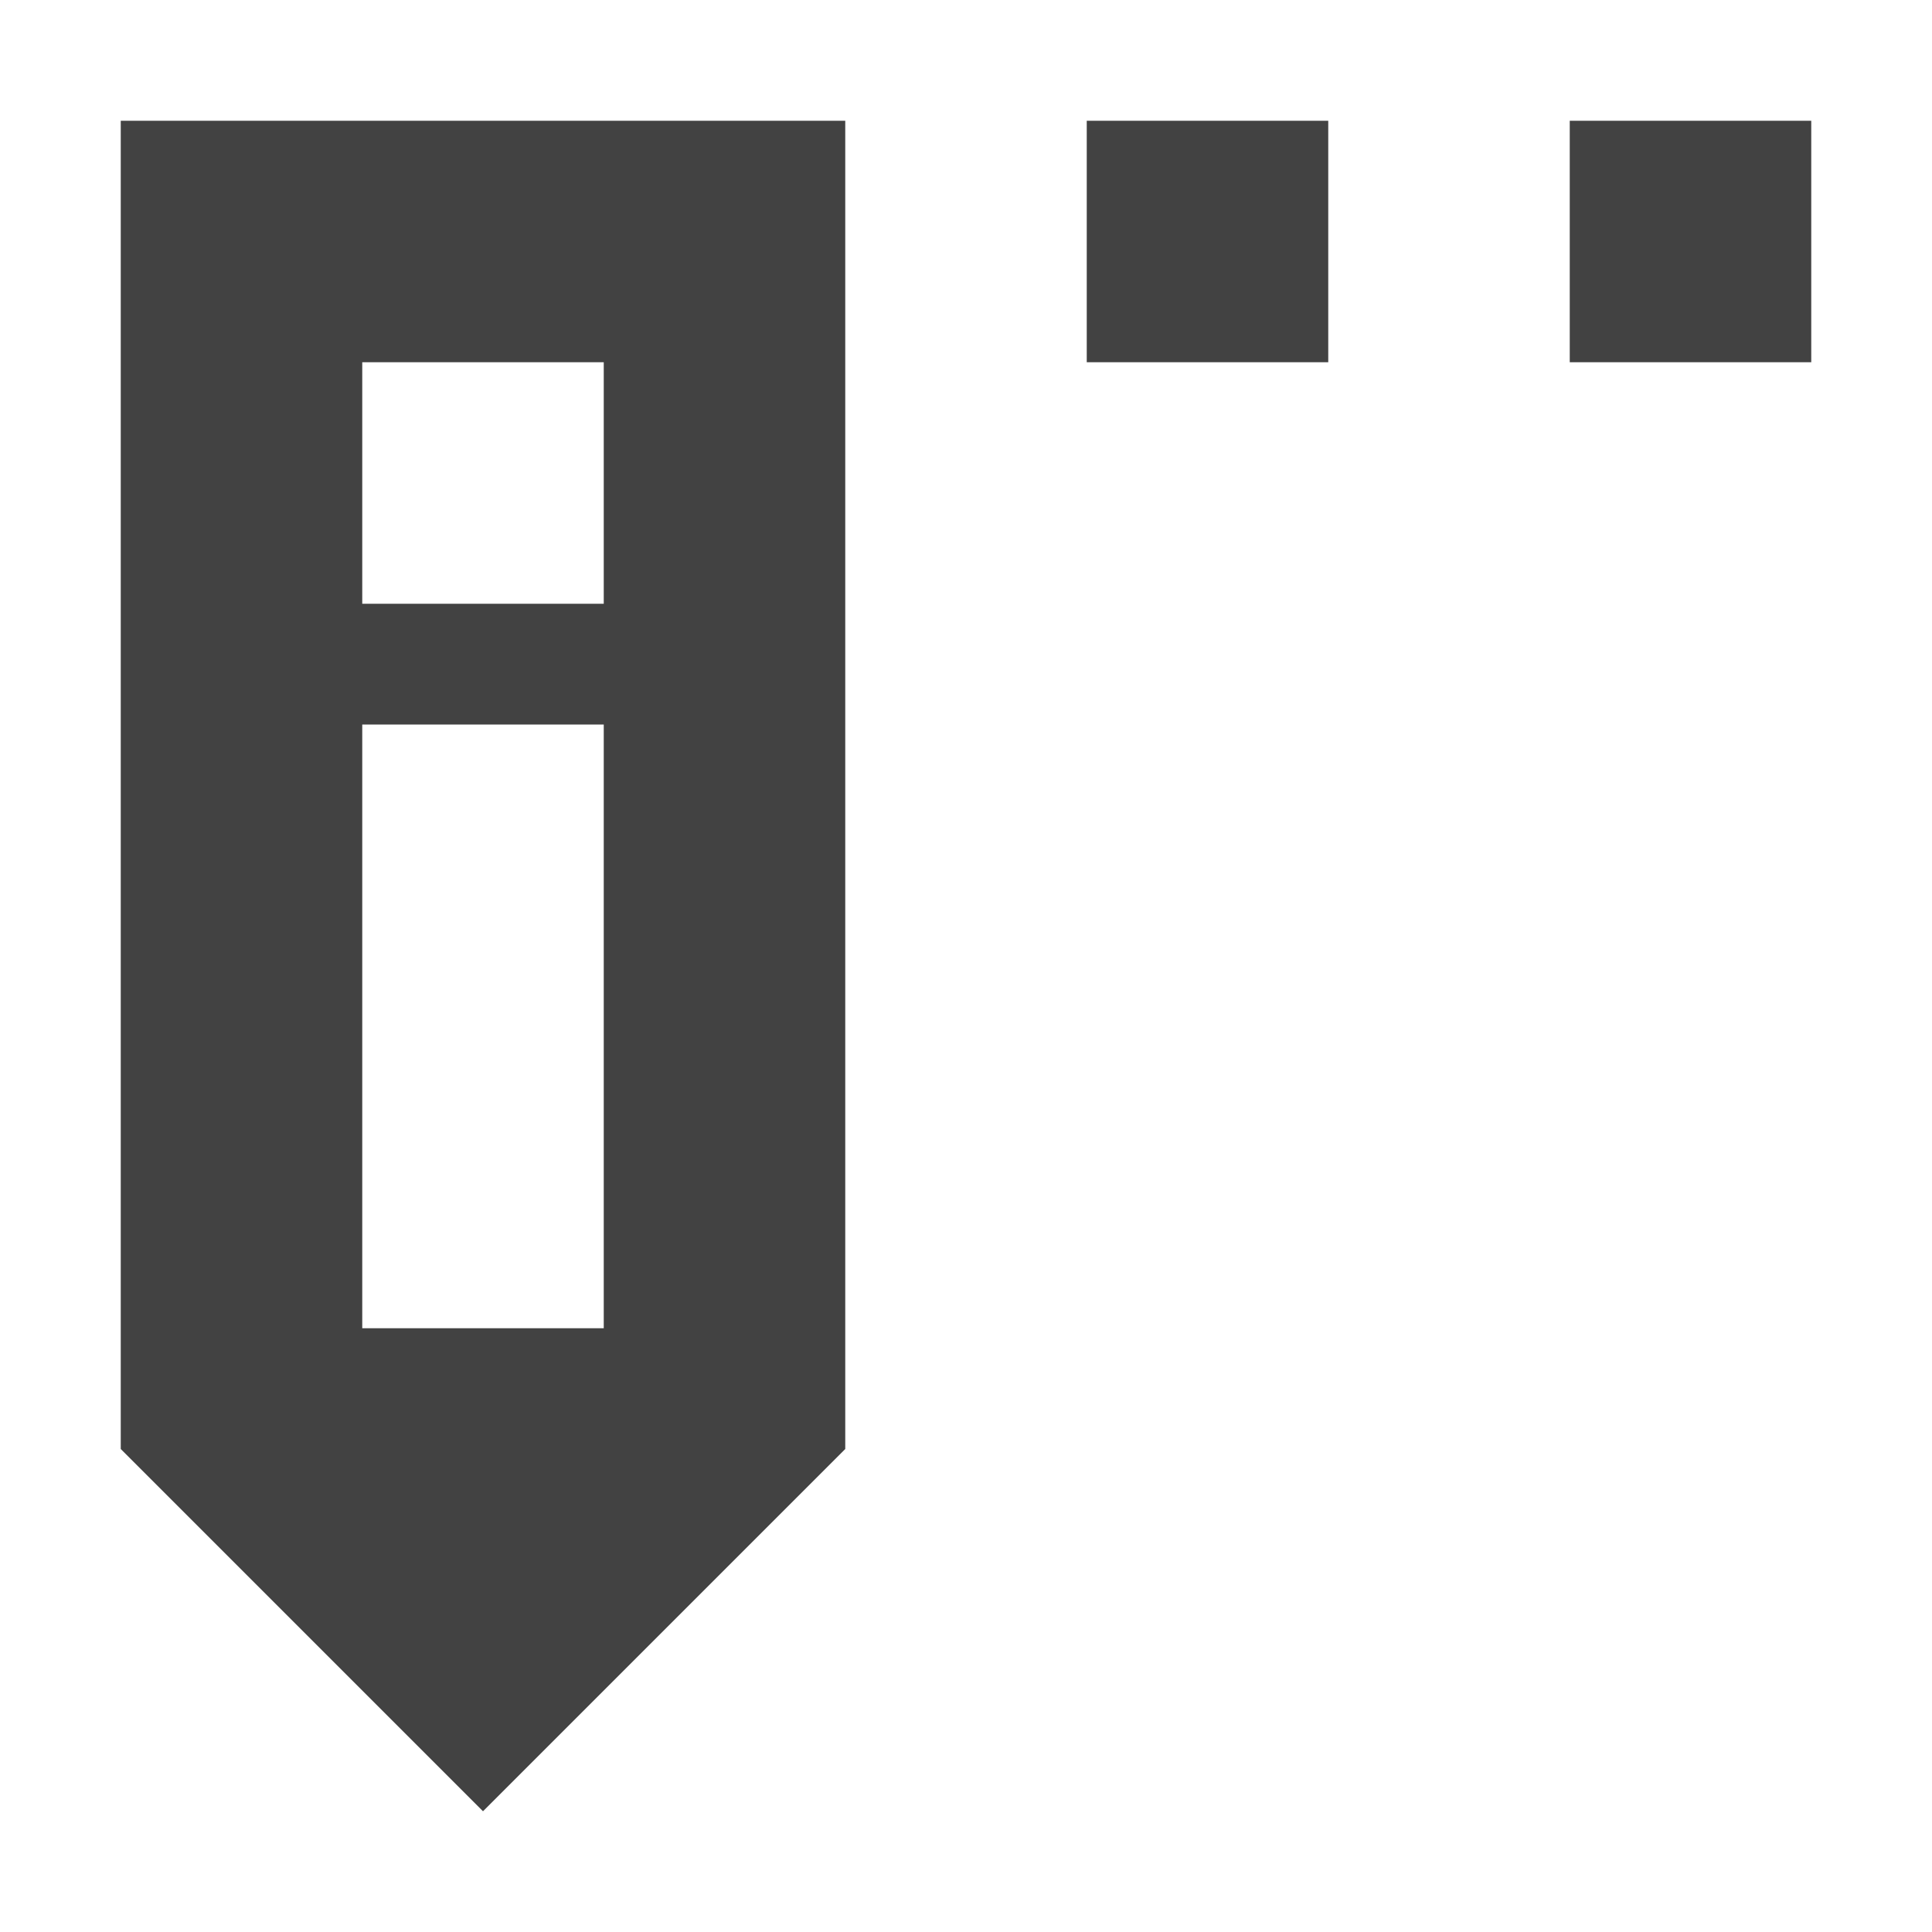
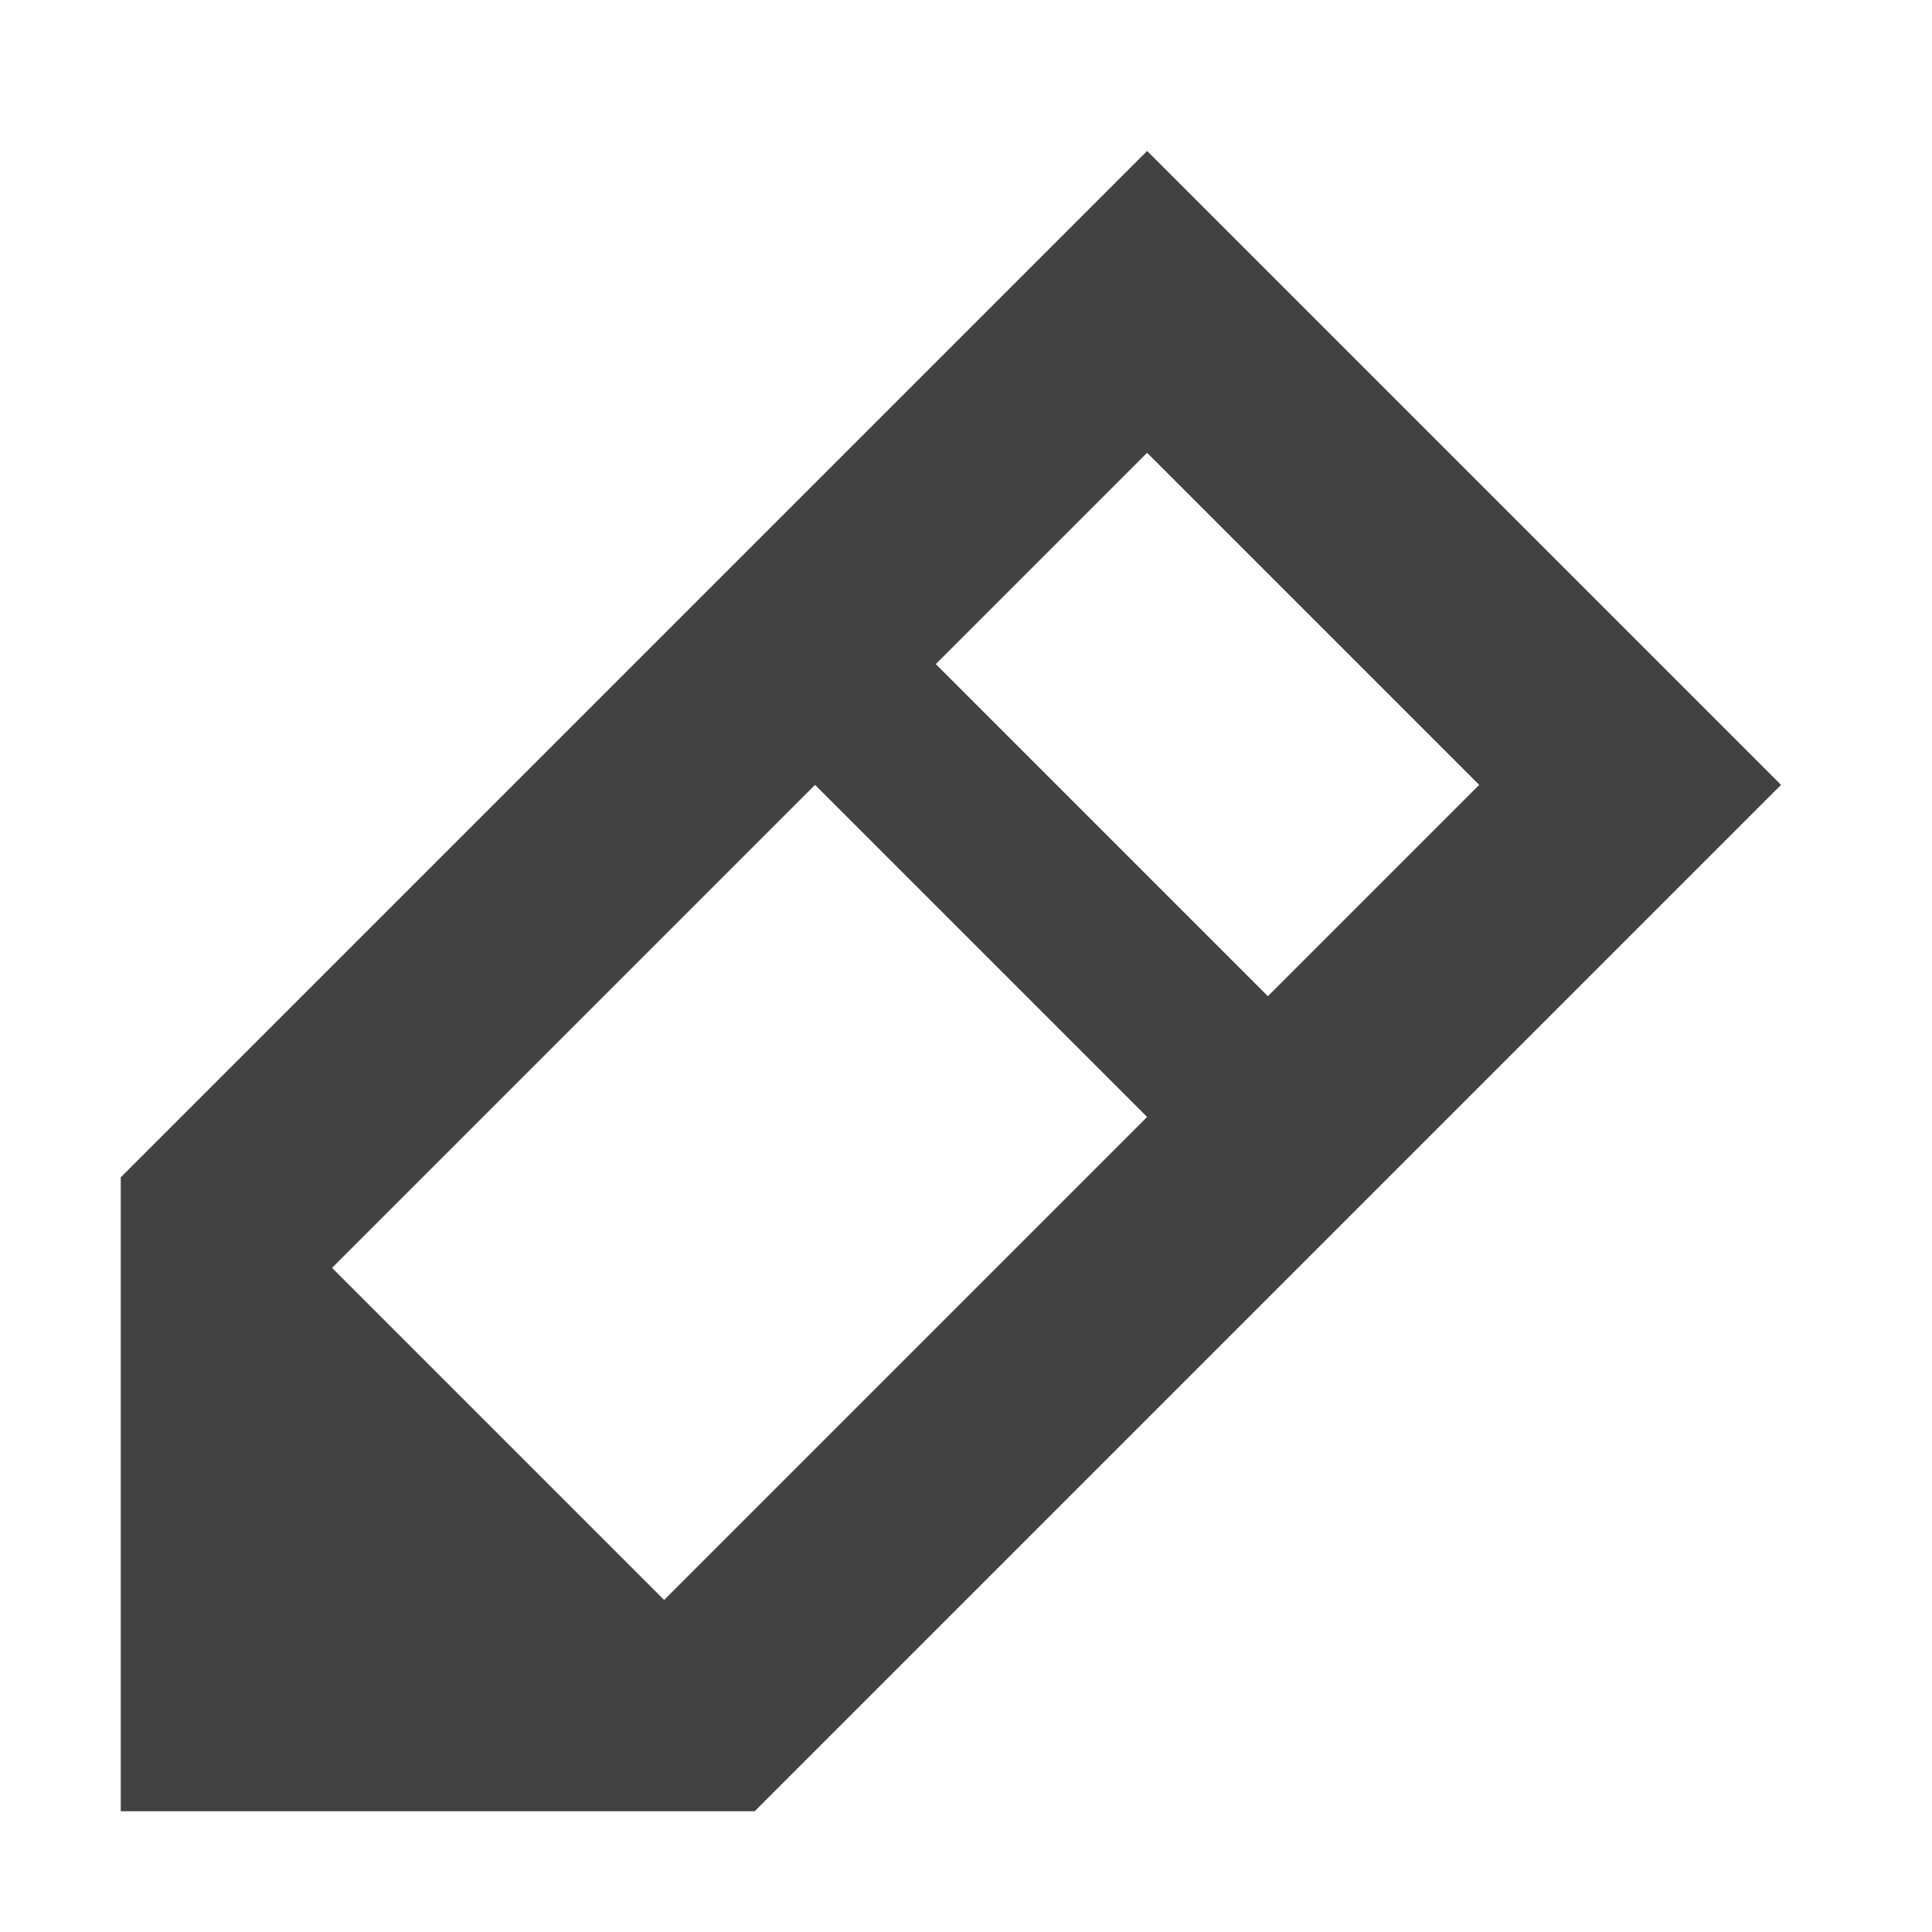
<svg xmlns="http://www.w3.org/2000/svg" width="16px" height="16px" viewBox="0 0 16 16" version="1.1">
  <g id="surface1">
    <defs>
      <style id="current-color-scheme" type="text/css">
   .ColorScheme-Text { color:#424242; } .ColorScheme-Highlight { color:#eeeeee; }
  </style>
    </defs>
-     <path style="fill:currentColor" class="ColorScheme-Text" d="M 7 1 L 7 12 L 4 15 L 1 12 L 1 1 Z M 15 1 L 15 3 L 13 3 L 13 1 Z M 11 1 L 11 3 L 9 3 L 9 1 Z M 5 3 L 3 3 L 3 5 L 5 5 Z M 5 6 L 3 6 L 3 11 L 5 11 Z M 5 6 " />
+     <path style="fill:currentColor" class="ColorScheme-Text" d="M 9.5 1.25 L 1 9.75 L 1 15 L 6.25 15 L 14.75 6.5 Z M 9.5 3.75 L 12.25 6.5 L 10.5 8.25 L 7.75 5.5 Z M 6.75 6.5 L 9.5 9.25 L 5.5 13.25 L 2.75 10.5 Z M 6.75 6.5 " />
  </g>
</svg>
